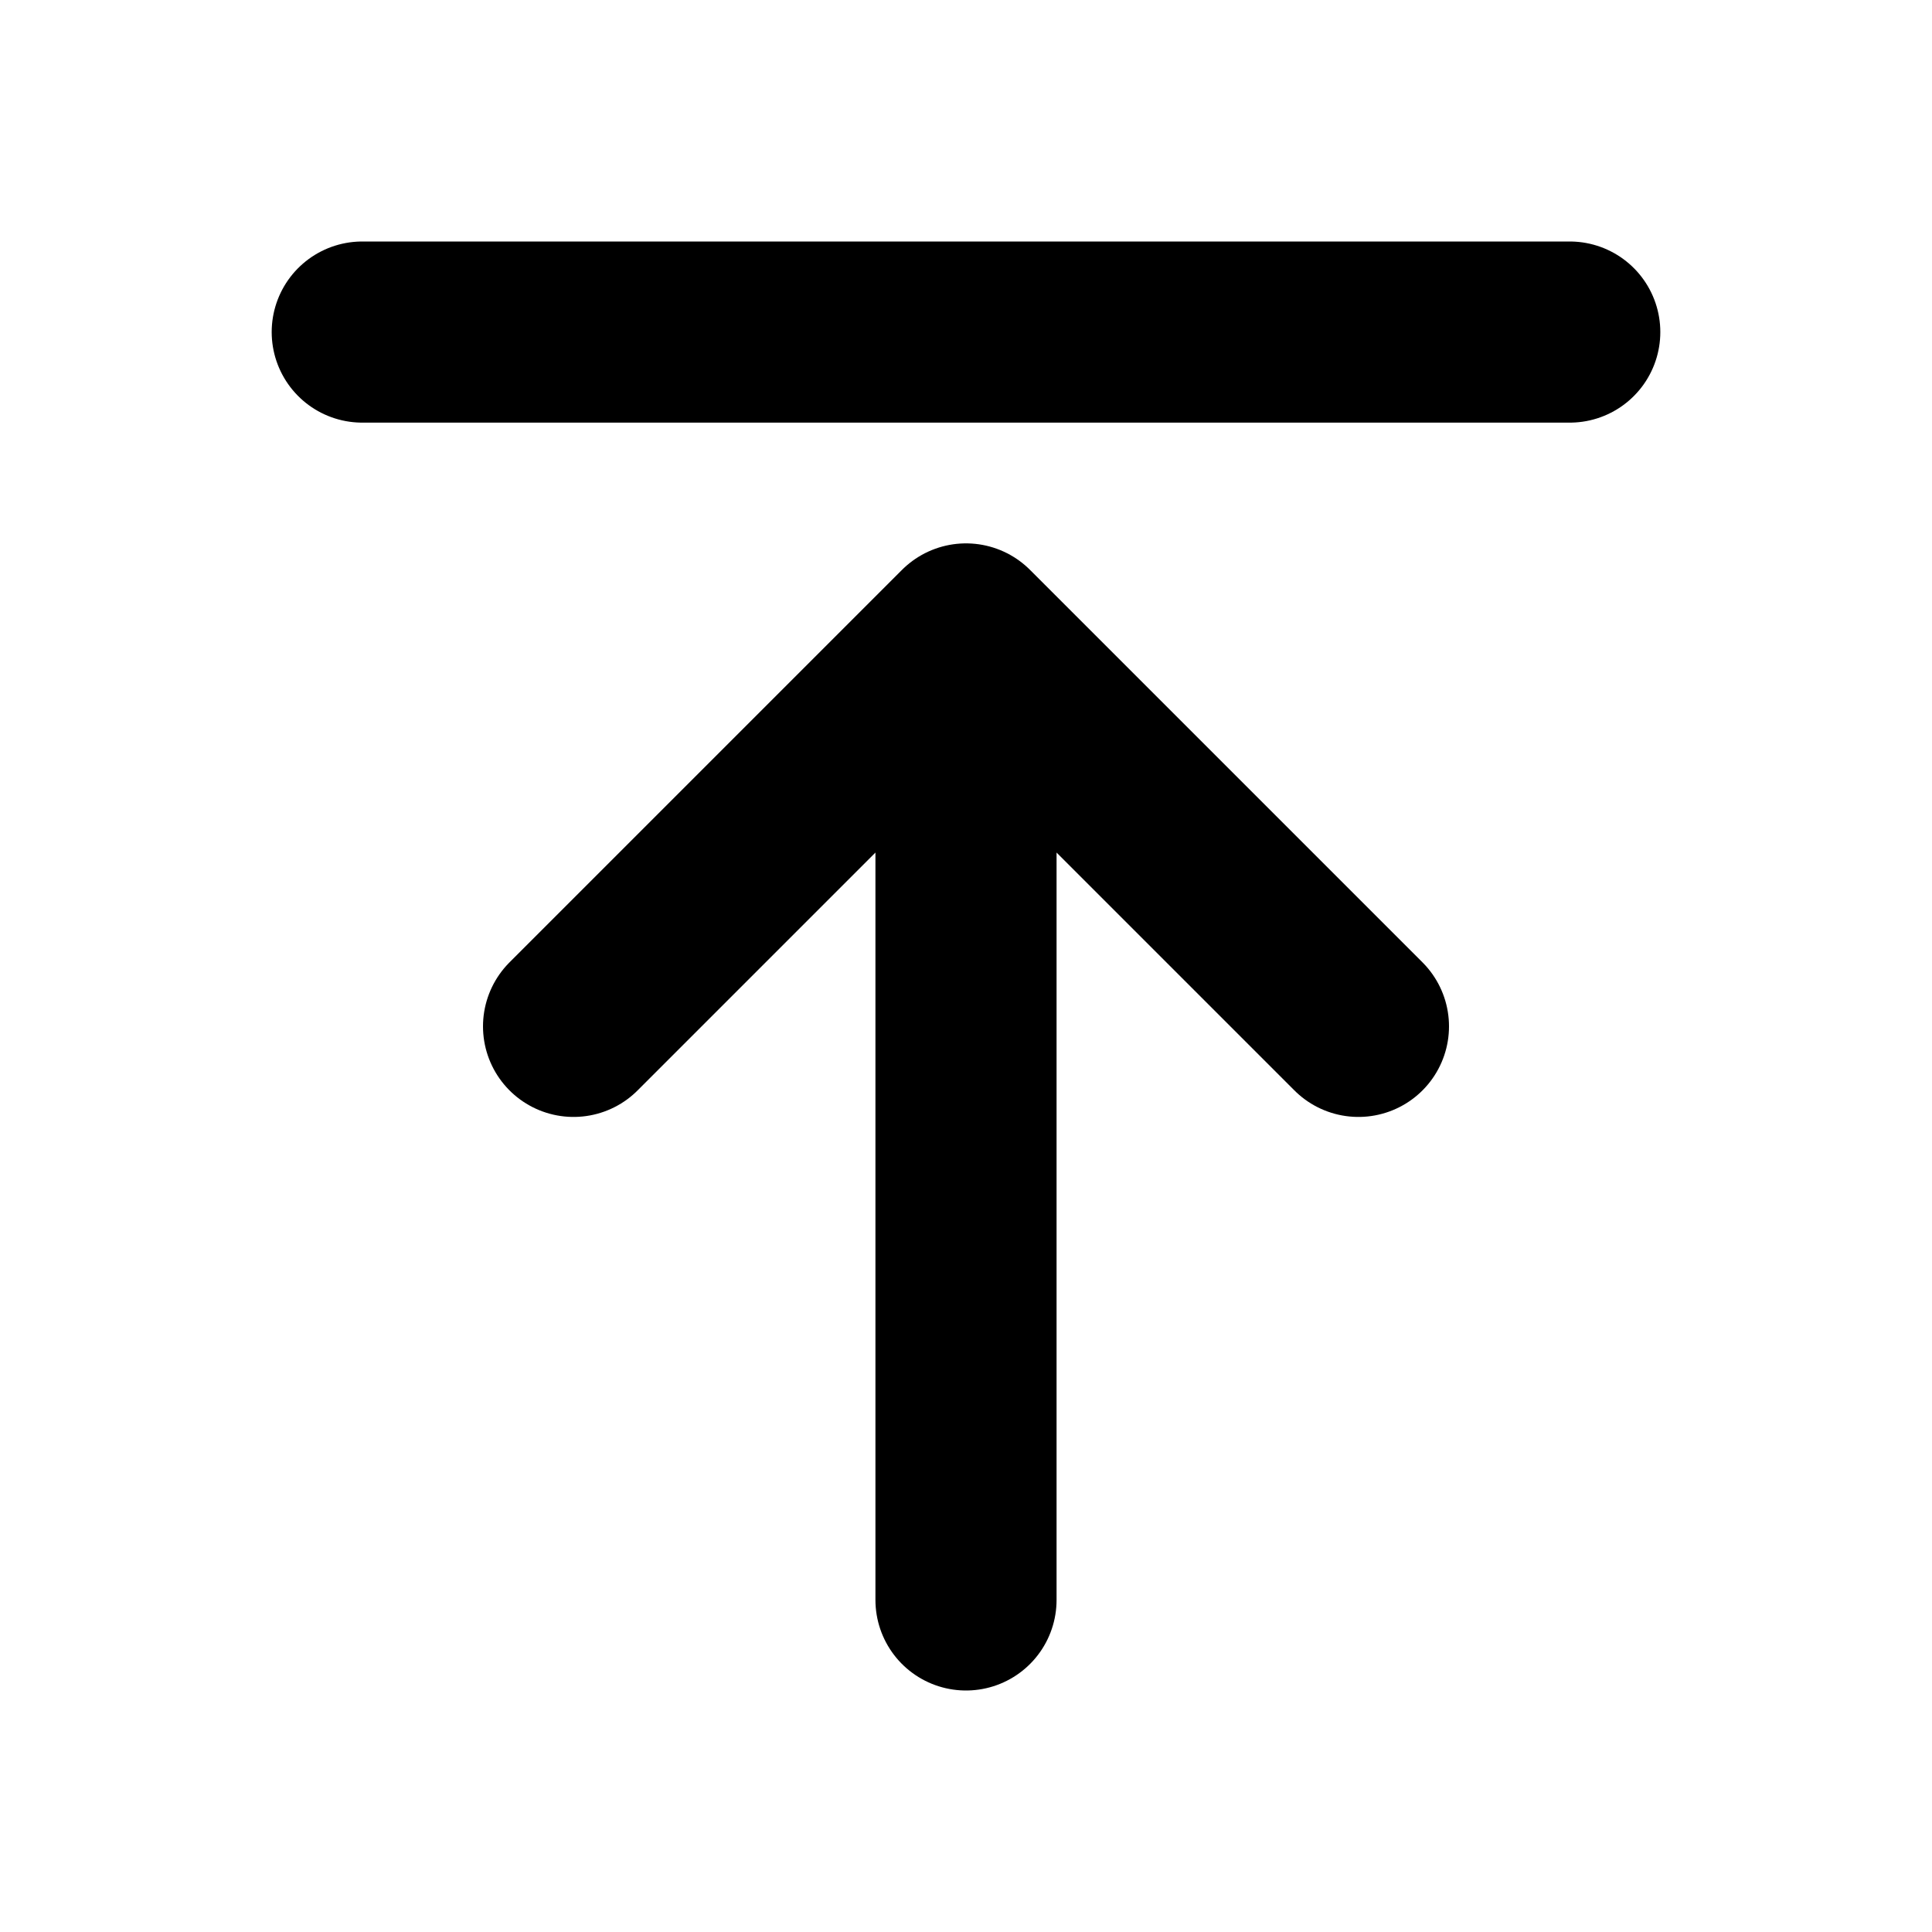
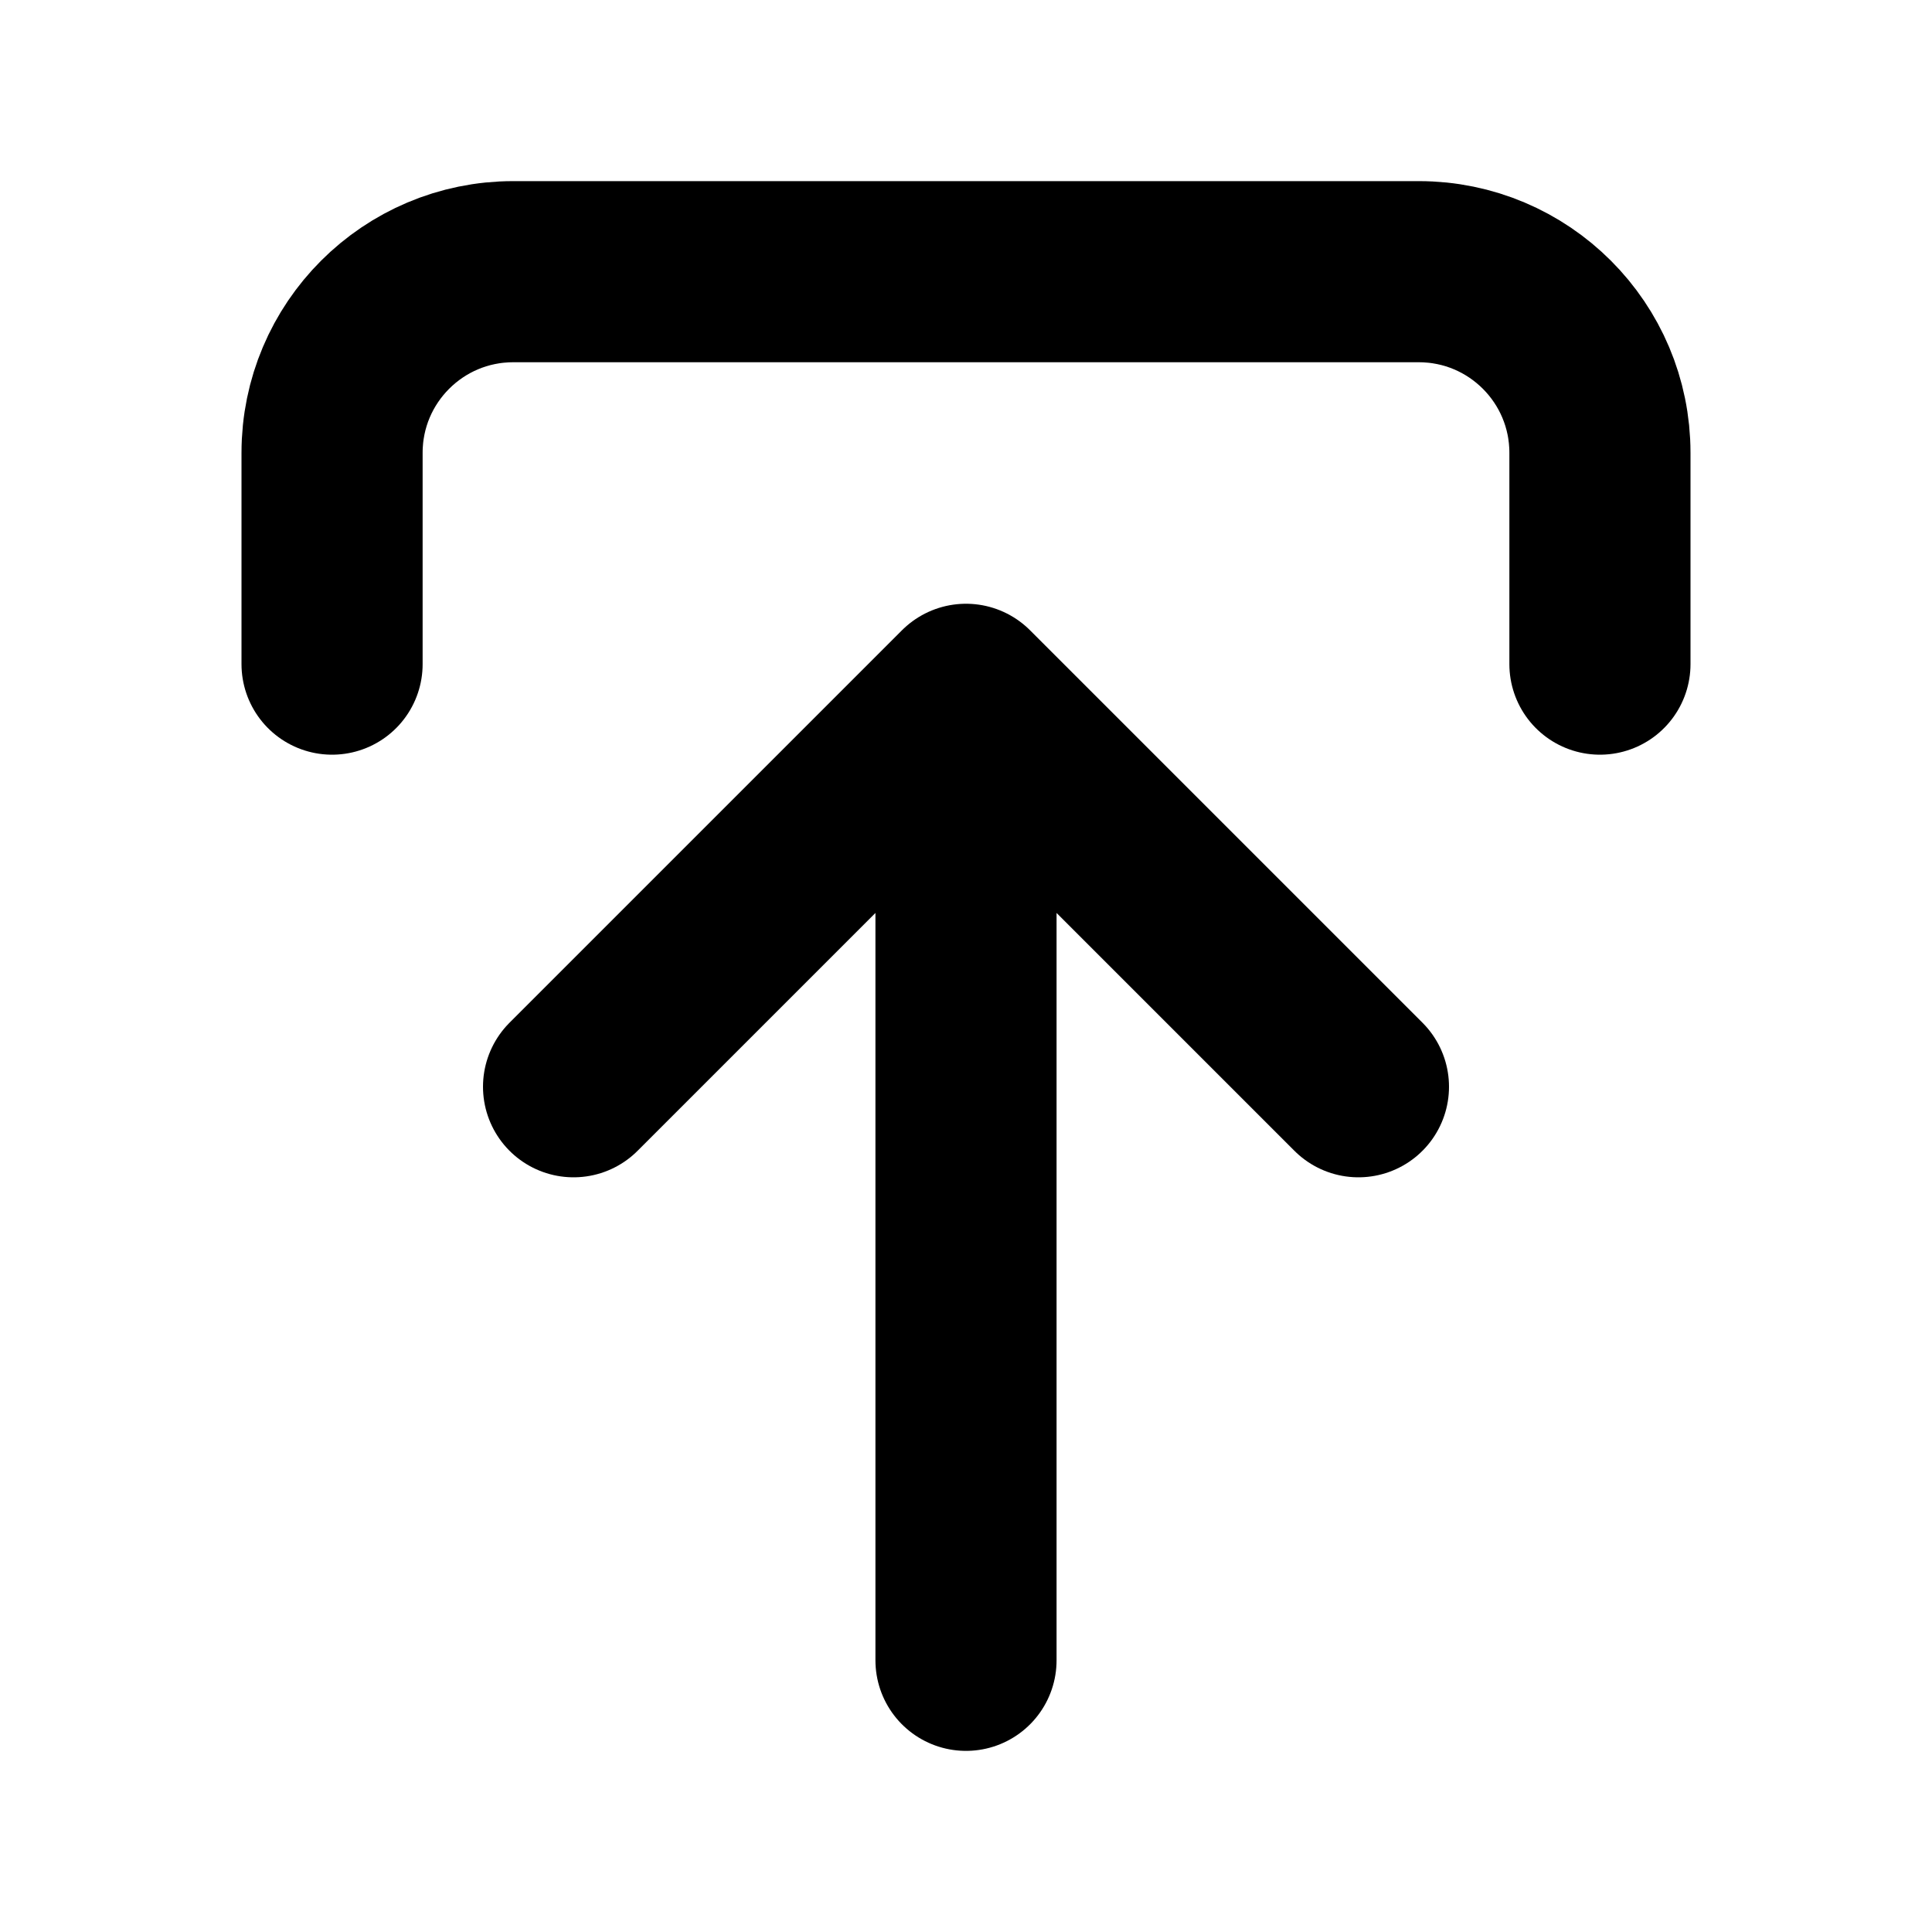
<svg xmlns="http://www.w3.org/2000/svg" viewBox="0 0 16 16" fill="none" stroke="currentColor" stroke-width="1.5" stroke-linecap="round" stroke-linejoin="round">
-   <path d="M3 2.75h10" />
-   <path d="M8 13.25v-8M4.75 8.5 8 5.25l3.25 3.25" />
+   <path d="M8 13.75v-8M4.75 9 8 5.75 11.25 9" />
+   <path d="M2.75 5.5V3.75a1.5 1.5 0 0 1 1.5-1.5h7.5a1.5 1.5 0 0 1 1.5 1.5V5.5" />
</svg>
